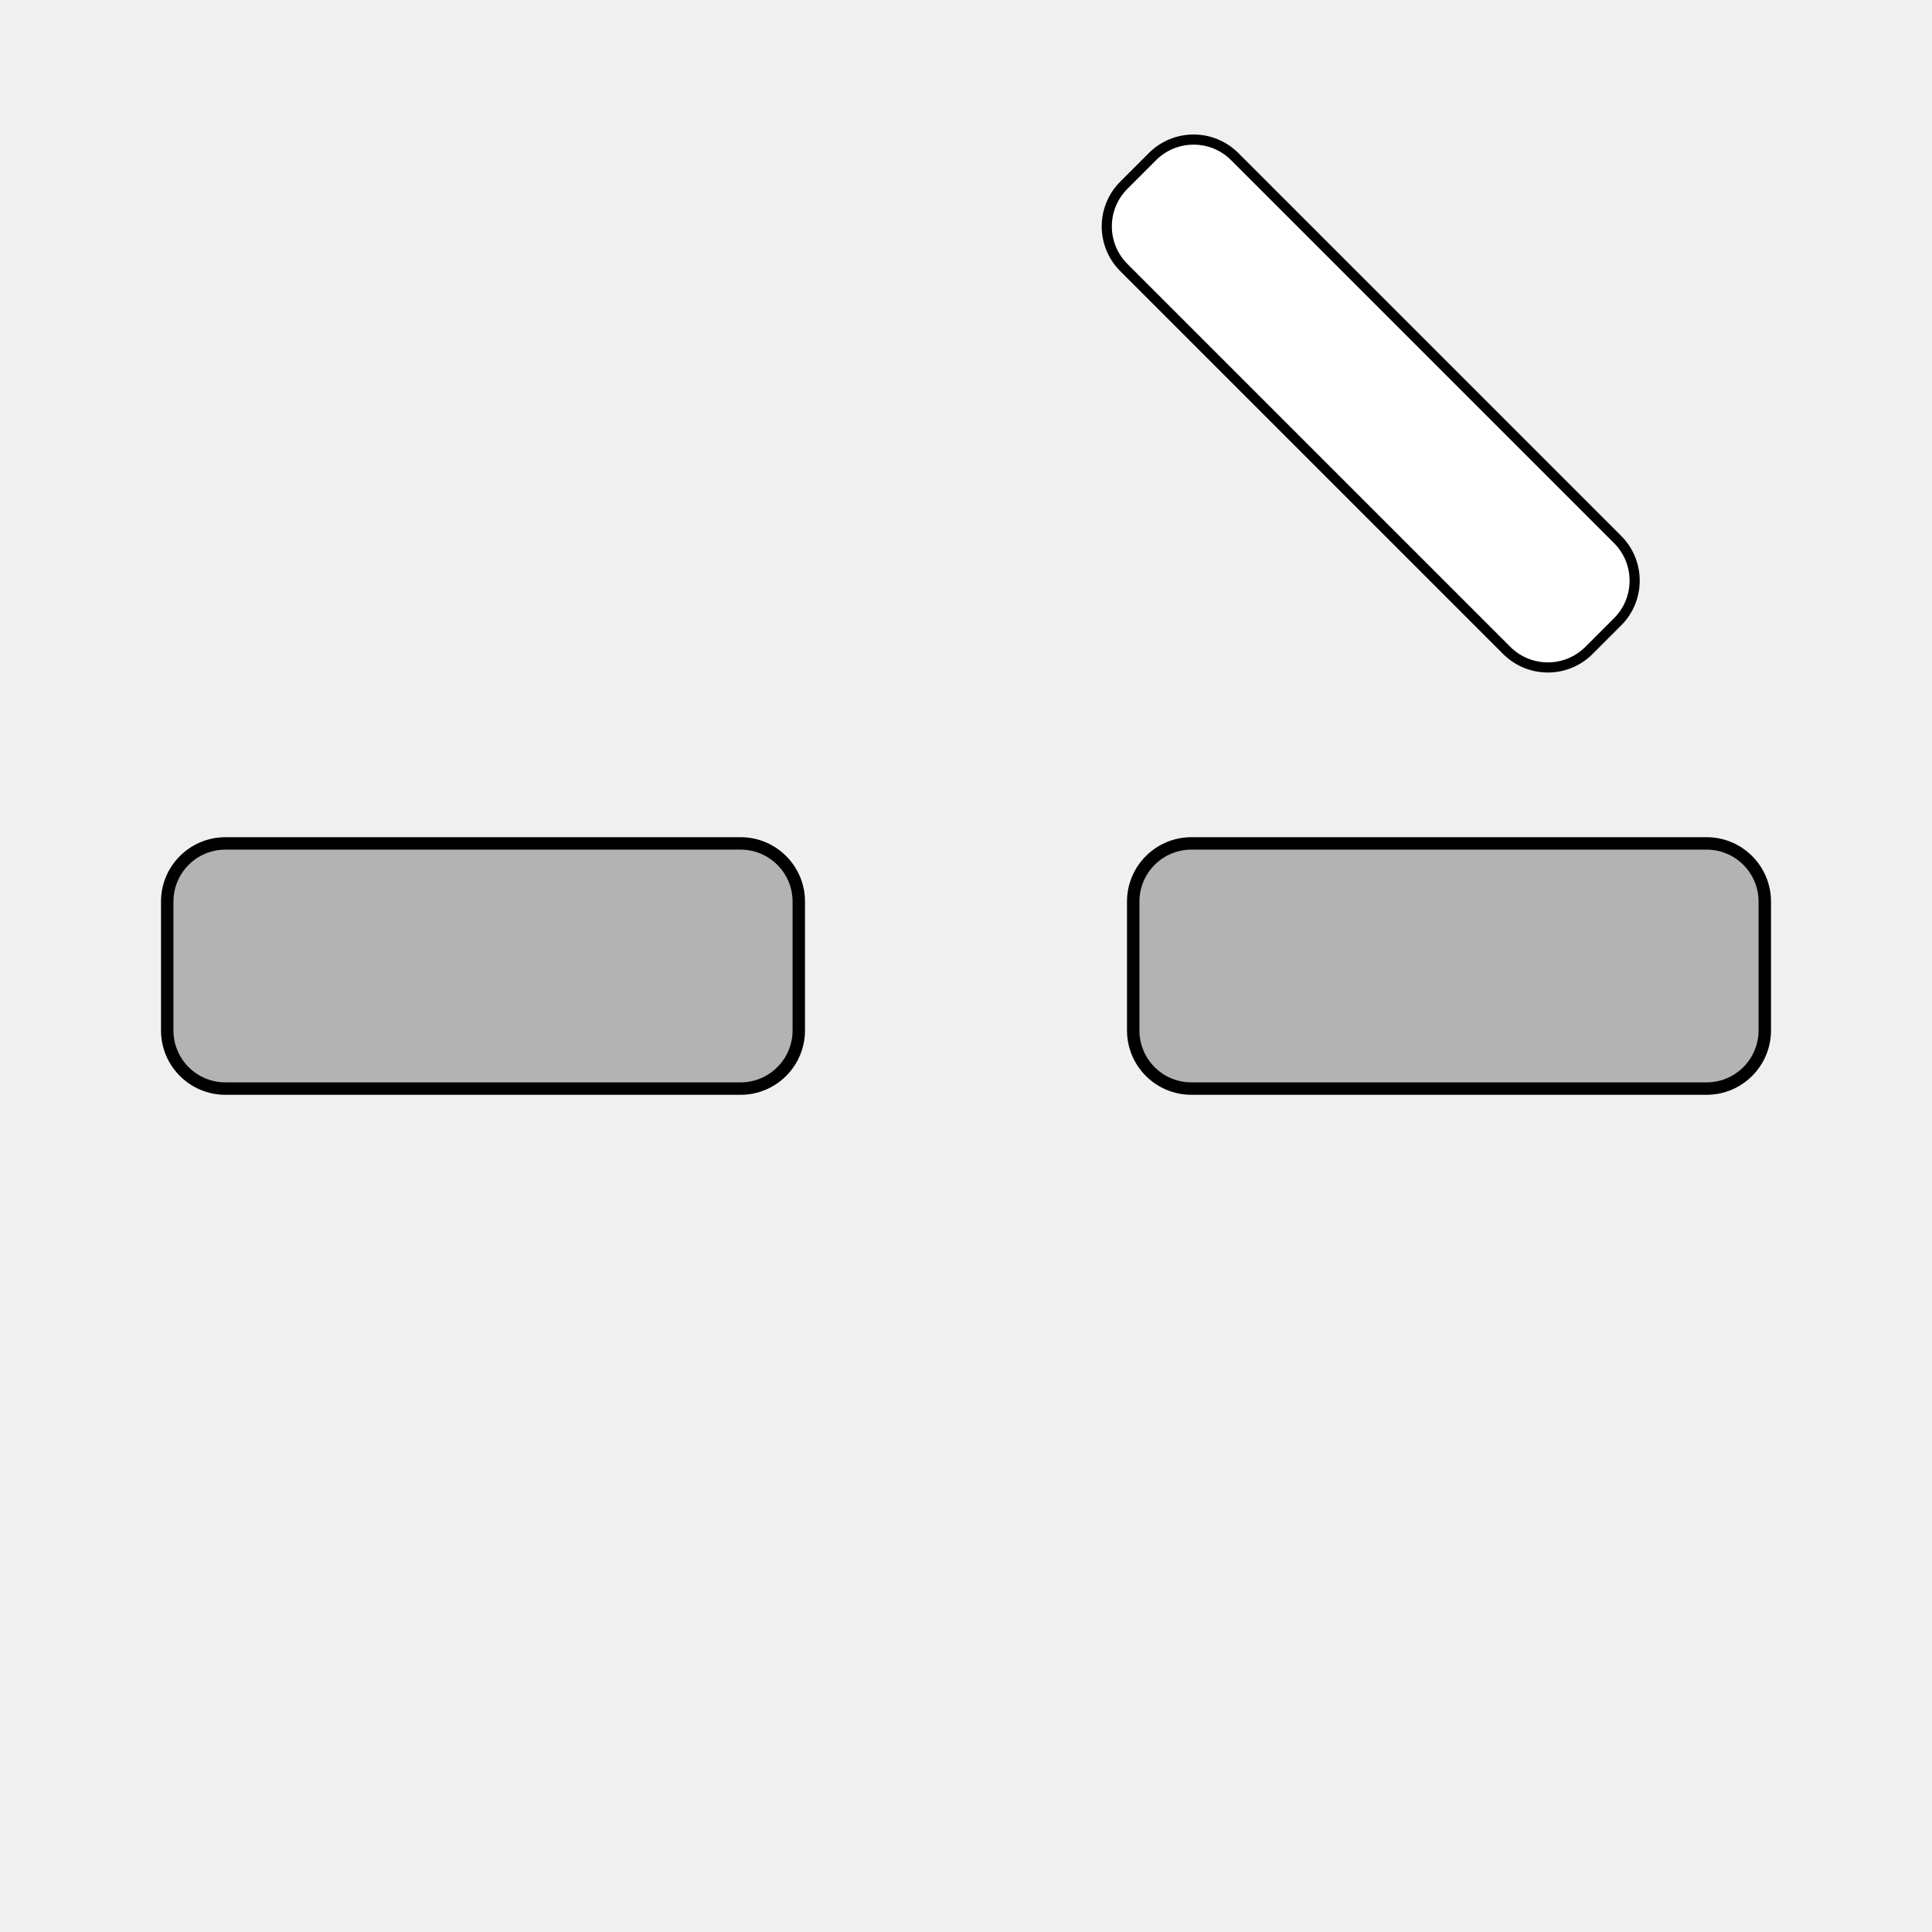
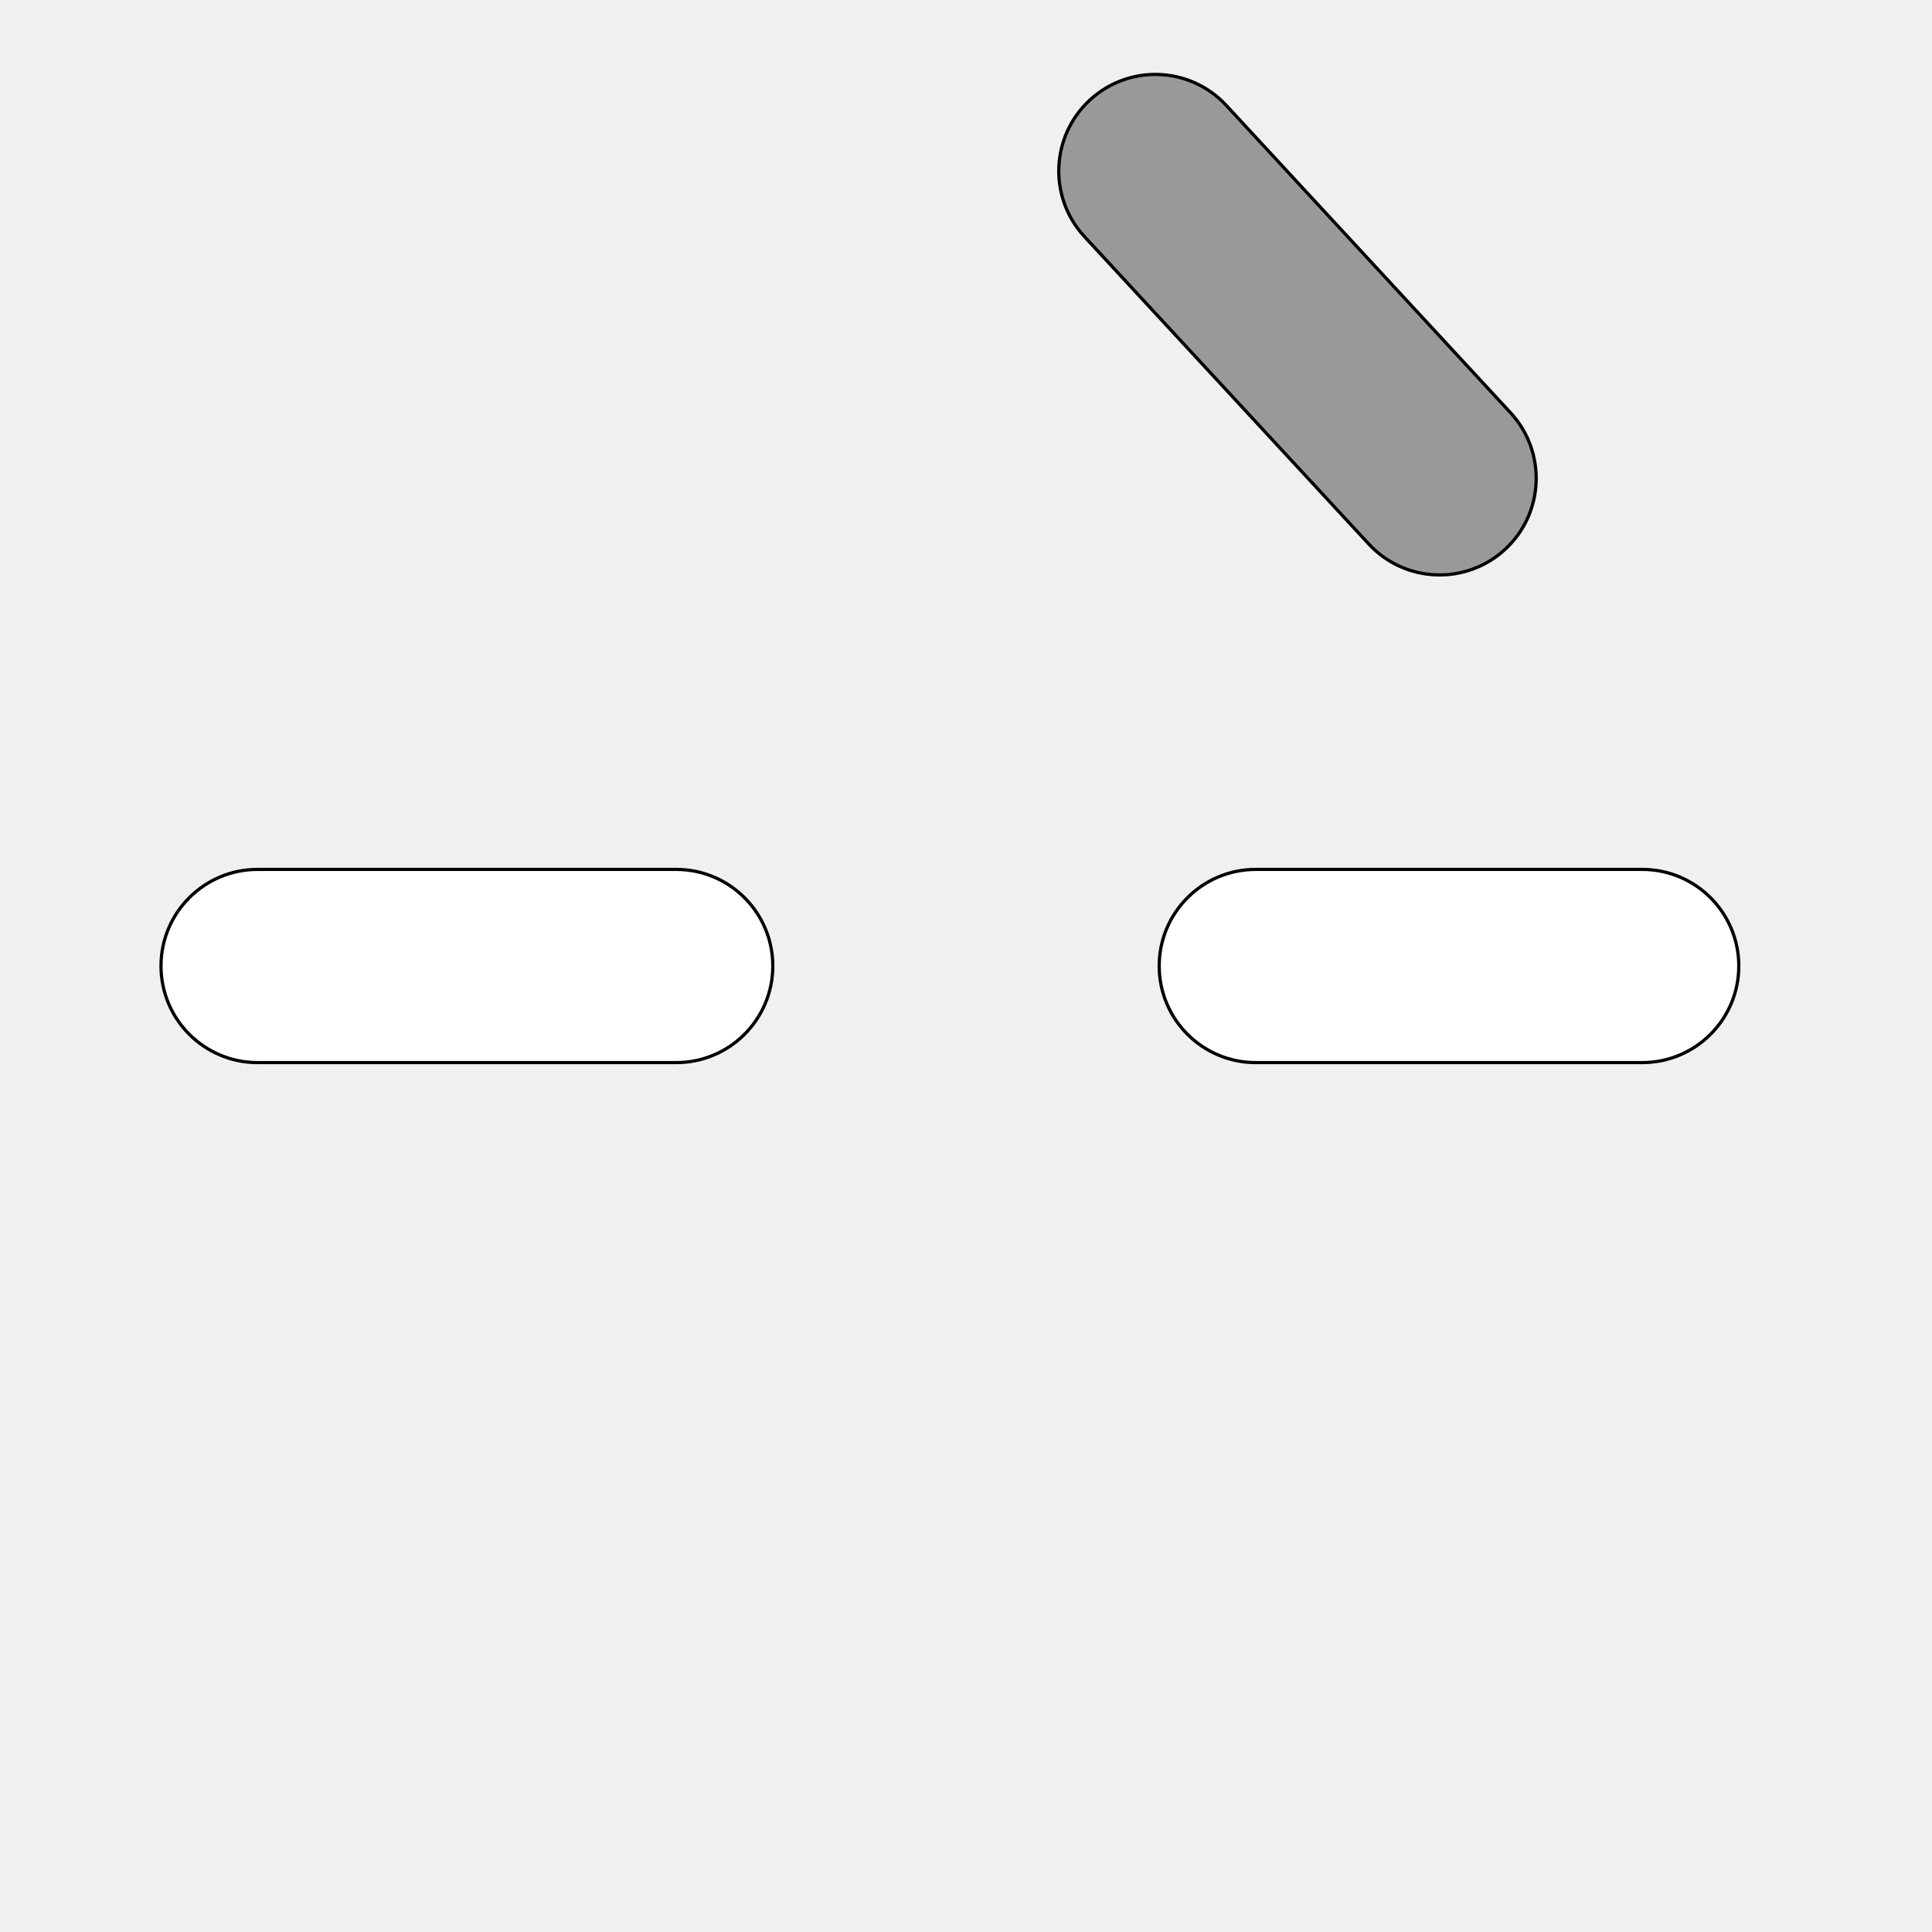
- <svg xmlns="http://www.w3.org/2000/svg" xmlns:xlink="http://www.w3.org/1999/xlink" width="60" height="60" viewBox="0 0 60 60" version="1.1" id="svg8">
-   <defs id="defs2" />
-   <g id="layer1" transform="translate(0,-1062.52)">
-     <rect style="fill:#b3b3b3;stroke:#000000;stroke-width:0.386;stroke-miterlimit:2.4;stroke-dasharray:none;stroke-opacity:1" id="rect4561" width="19.614" height="7.614" x="5.193" y="1088.713" ry="1.807" />
-     <use x="0" y="0" xlink:href="#rect4561" id="use4563" width="100%" height="100%" transform="translate(30,2.4935493e-5)" />
-     <rect ry="1.807" y="727.64" x="780.062" height="4.871" width="20.43" id="rect4577" style="fill:#ffffff;stroke:#000000;stroke-width:0.315;stroke-miterlimit:2.4;stroke-dasharray:none;stroke-opacity:1" rx="1.807" transform="rotate(45)" />
+ <svg xmlns="http://www.w3.org/2000/svg" width="60" height="60" viewBox="0 0 60 60" version="1.1" id="svg1312">
+   <defs id="defs1306" />
+   <g id="layer1" transform="translate(0,-281.125)">
+     <rect style="fill:#ffffff;fill-opacity:1;opacity:0" id="rect1878" width="60" height="10" x="0" y="306.125" />
+     <rect style="opacity:0;fill:#ffffff;fill-opacity:1;stroke:#000000;stroke-opacity:1" id="rect1883" width="60" height="10" x="0" y="306.125" />
+     <rect style="opacity:1;fill:#ffffff;fill-opacity:1;stroke:#000003;stroke-width:0.1;stroke-miterlimit:4;stroke-dasharray:none;stroke-opacity:1" id="rect1887" width="19" height="6" x="5" y="308.125" ry="3" />
+     <rect style="opacity:1;fill:#ffffff;fill-opacity:1;stroke:#000001;stroke-width:0.1;stroke-miterlimit:4;stroke-dasharray:none;stroke-opacity:1" id="rect1887-5" width="18" height="6" x="36" y="308.125" ry="3" />
+     <rect style="opacity:1;fill:#999999;fill-opacity:1;stroke:#000003;stroke-width:0.1;stroke-miterlimit:4;stroke-dasharray:none;stroke-opacity:1" id="rect1887-53" width="19" height="6" x="231.651" y="165.143" ry="3" transform="rotate(47.23575)" />
  </g>
</svg>
